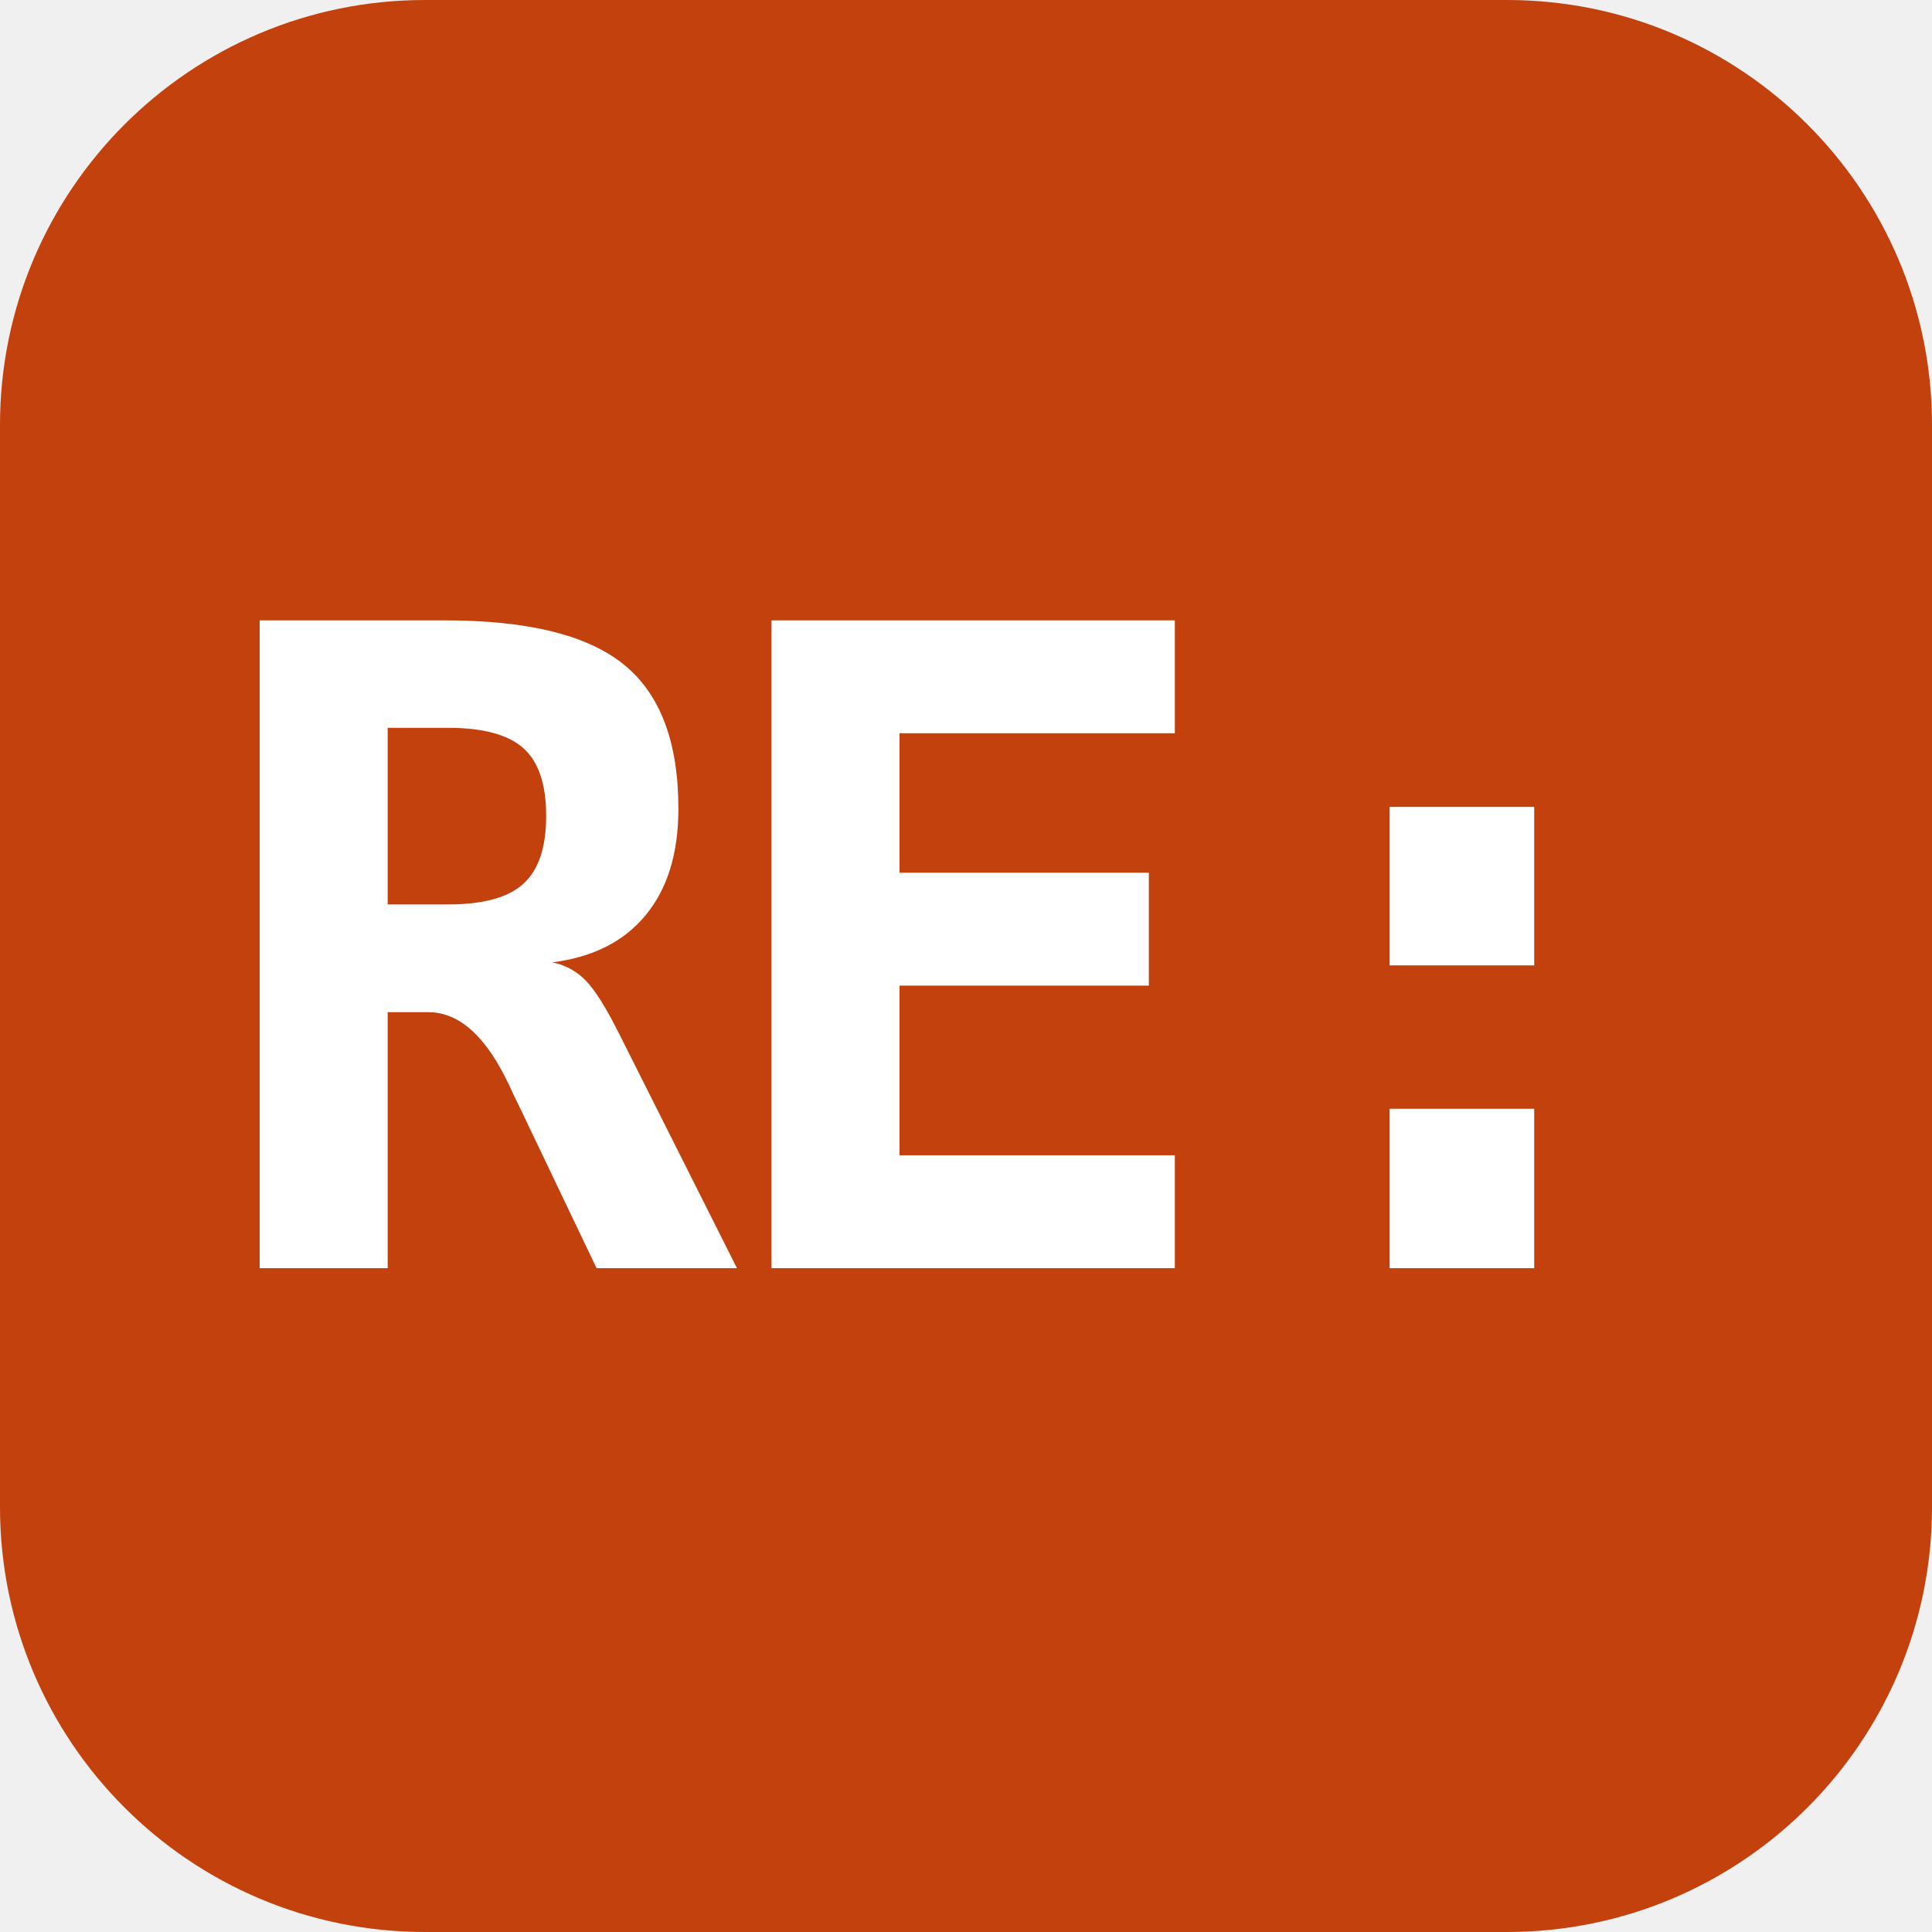
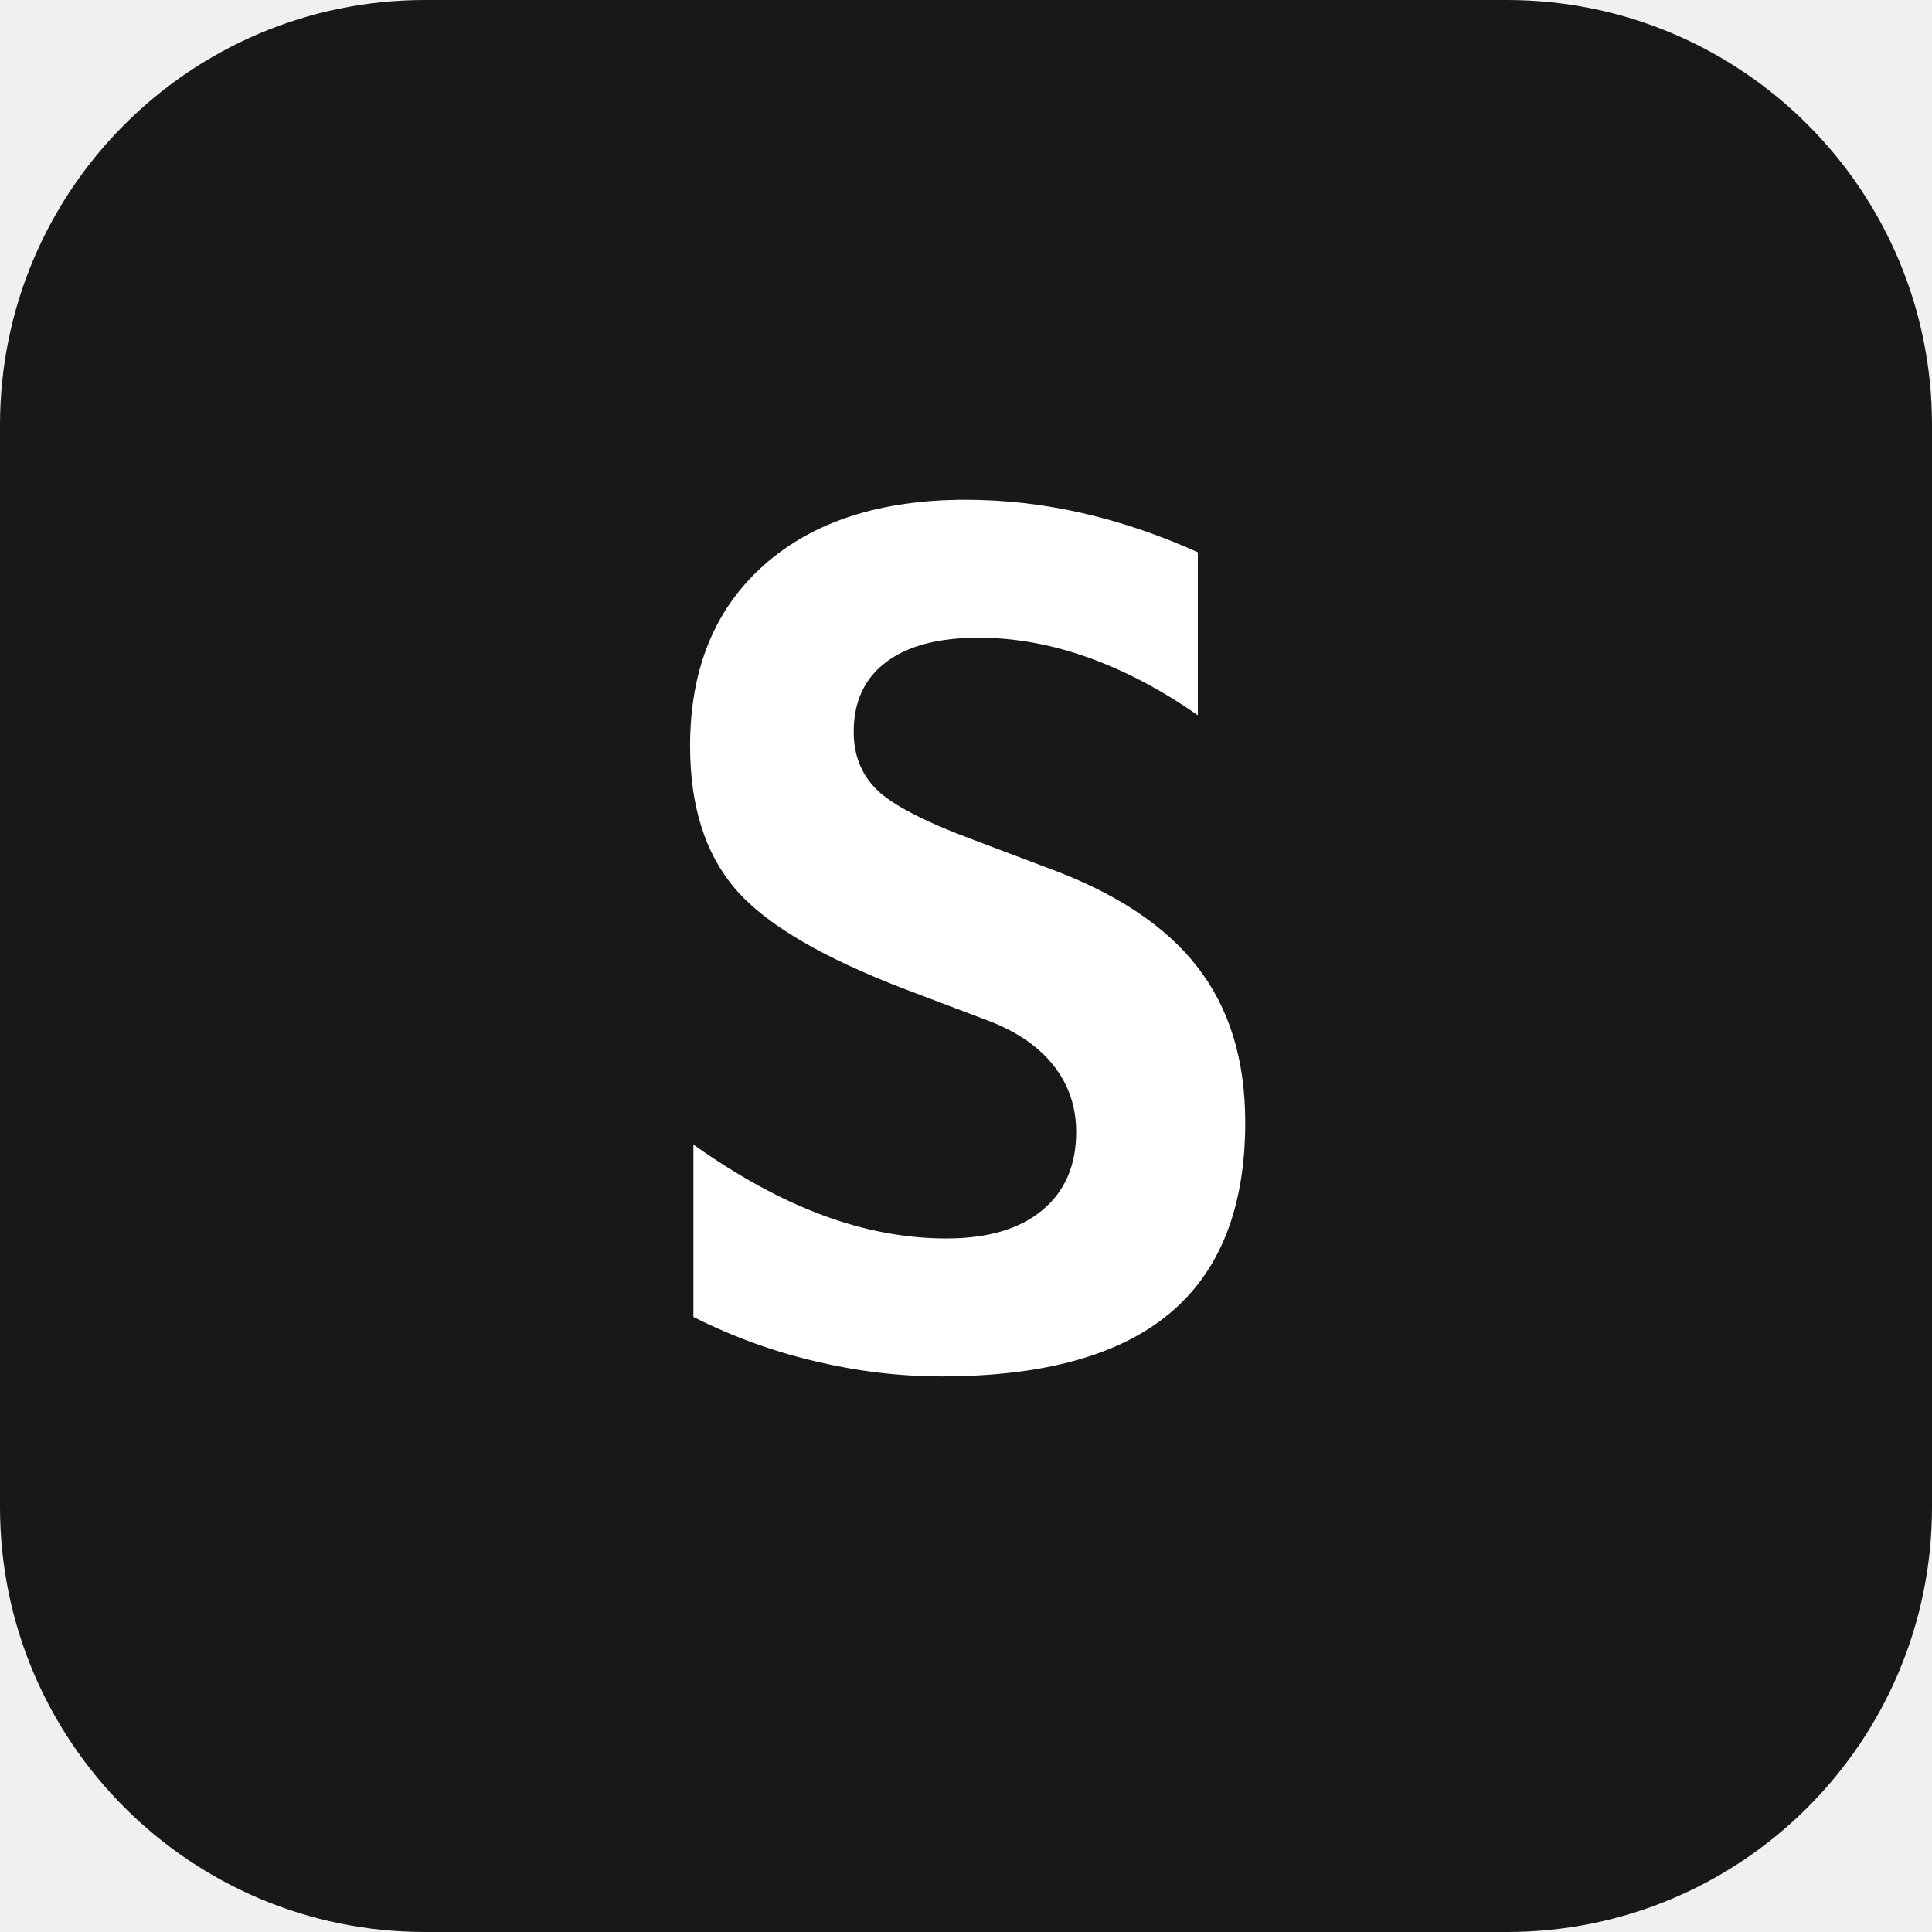
<svg xmlns="http://www.w3.org/2000/svg" viewBox="0 0 100 100" width="100" height="100">
-   <rect width="100" height="100" rx="22" fill="#C2410C" />
-   <text x="50" y="50" dy="0.34em" text-anchor="middle" font-family="ui-monospace, SFMono-Regular, Menlo, monospace" font-size="46" font-weight="700" fill="#ffffff" letter-spacing="-2">RE:</text>
+   <rect width="100" height="100" rx="22" fill="#18181b" />
+   <text x="50" y="50" dy="0.34em" text-anchor="middle" font-family="ui-monospace, SFMono-Regular, Menlo, monospace" font-size="60" font-weight="700" fill="#ffffff">S</text>
</svg>
